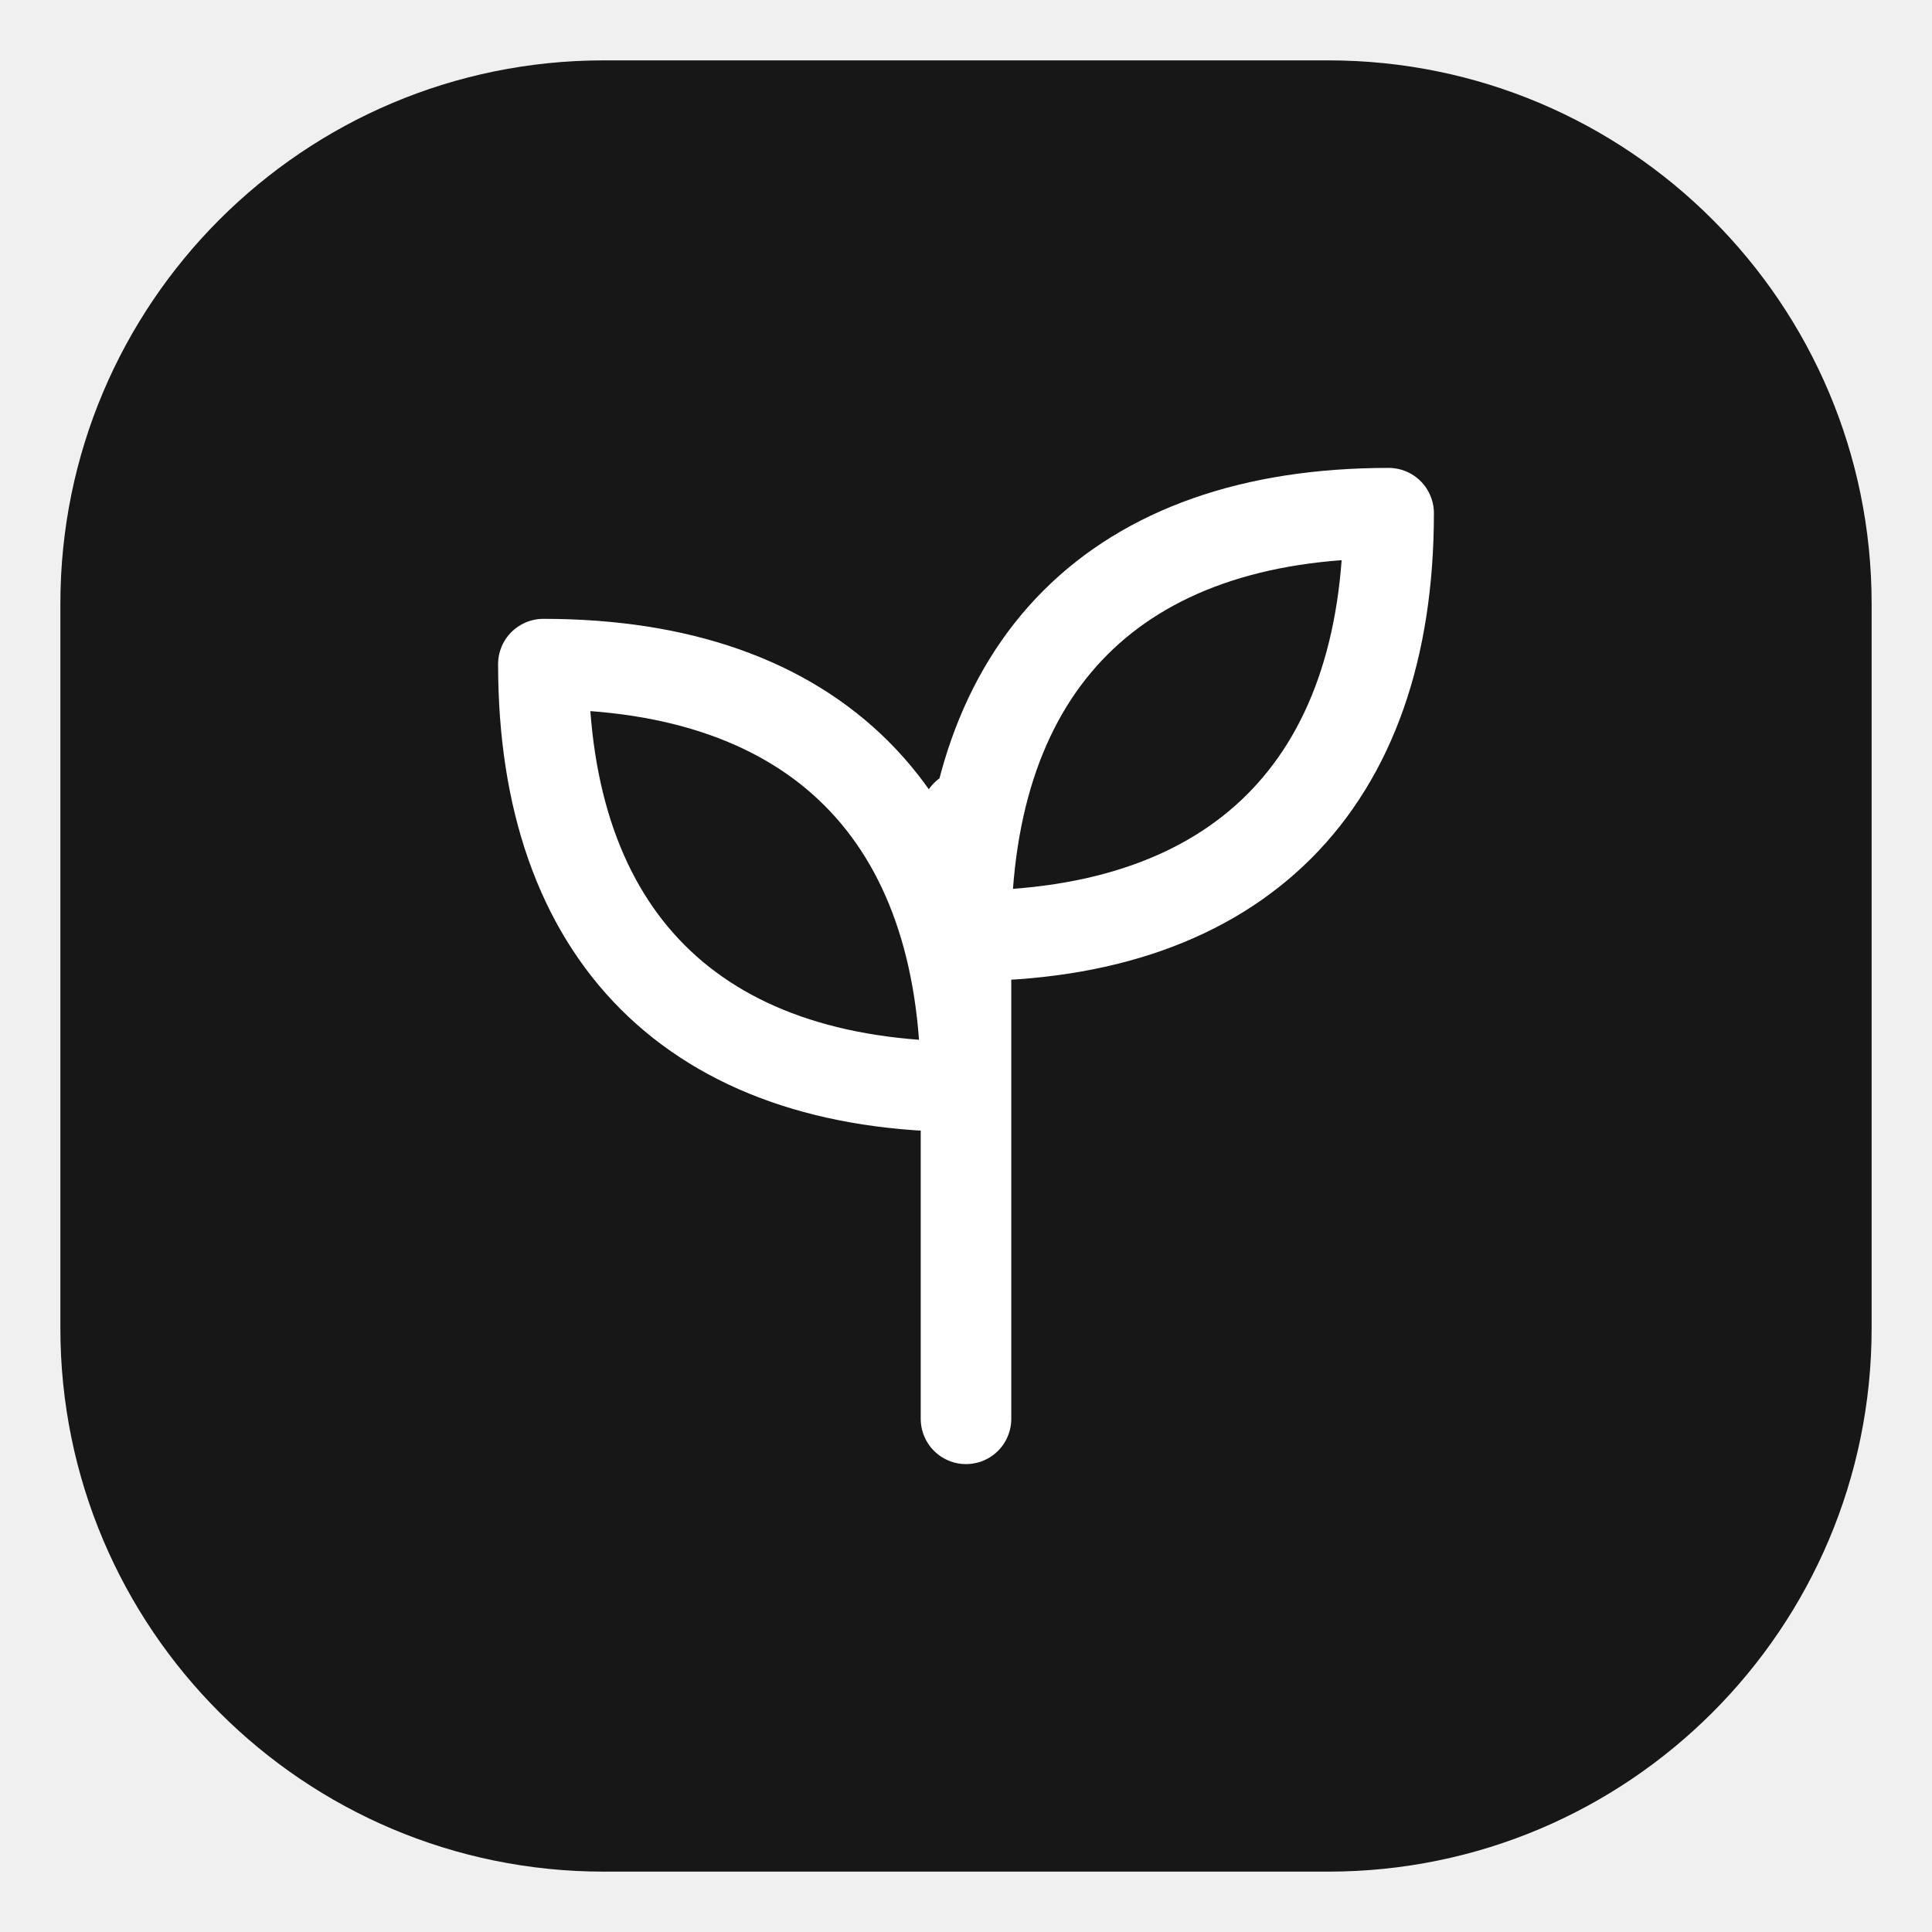
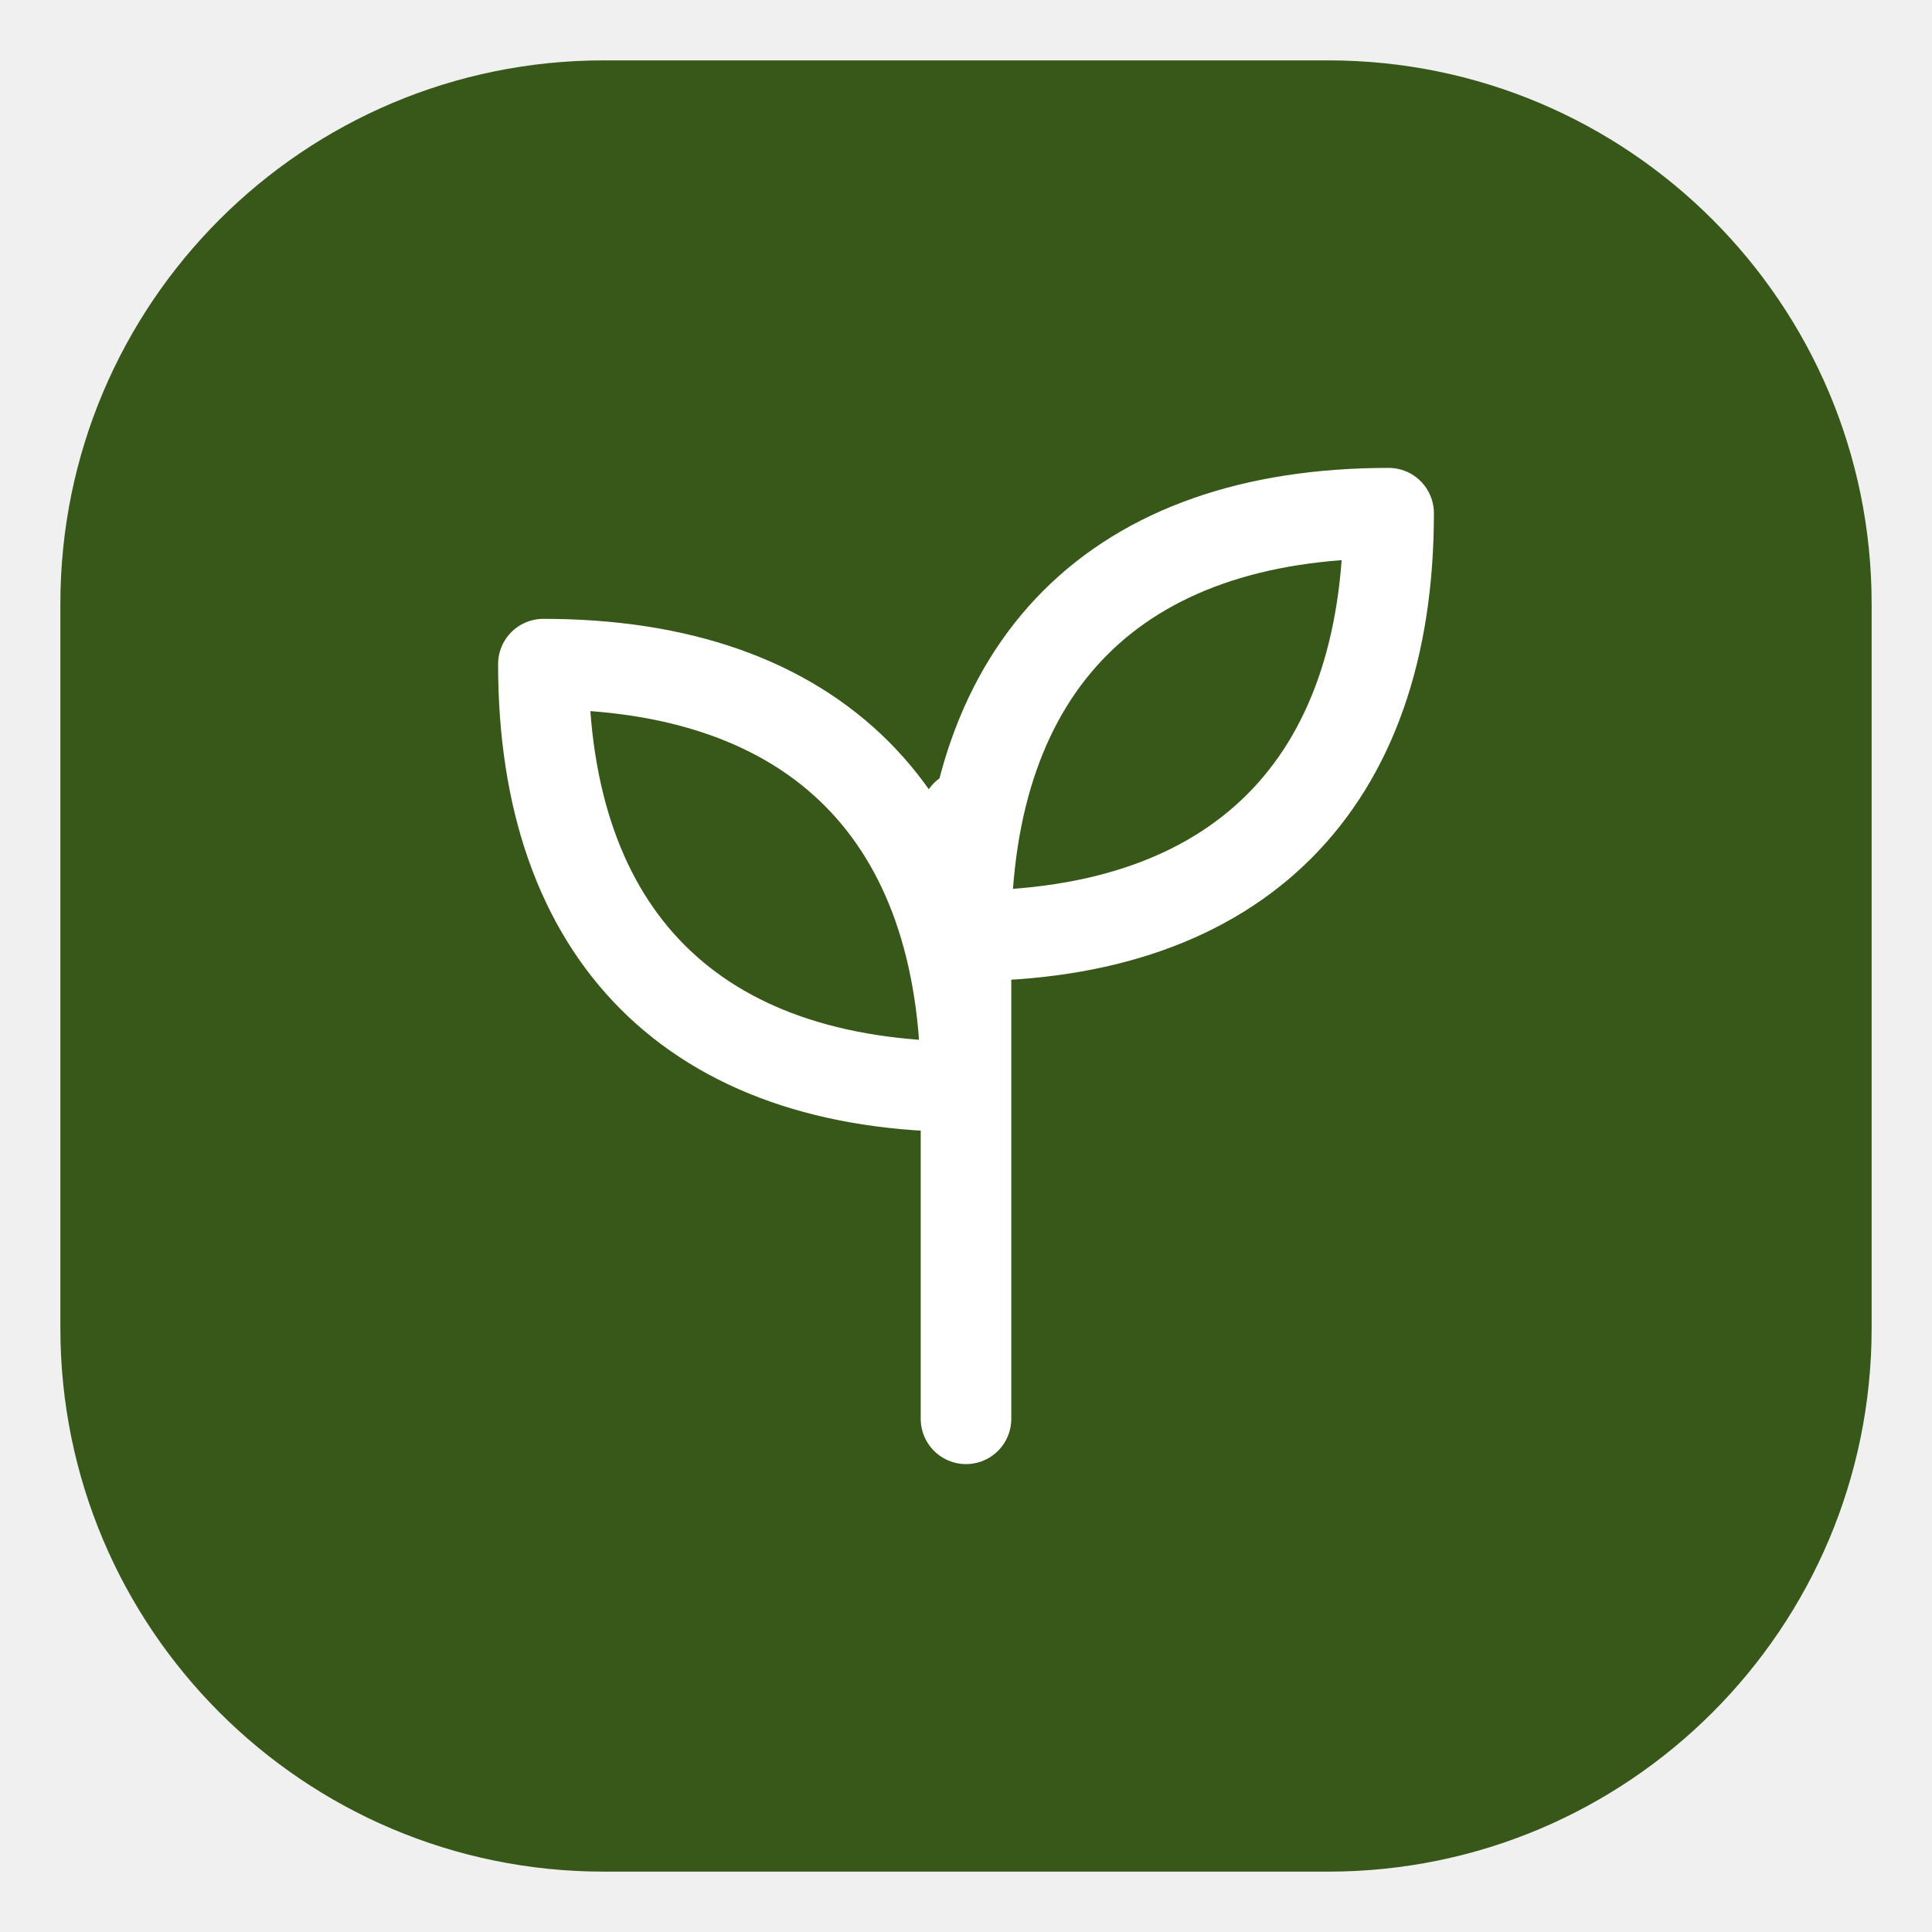
<svg xmlns="http://www.w3.org/2000/svg" viewBox="0 0 64 64">
-   <rect x="2" y="2" width="60" height="60" rx="18" fill="#171717" />
+   <rect x="2" y="2" width="60" height="60" rx="18" fill="#385819" />
  <path d="M32 47V27m0 9c-9 0-14-5-14-14 9 0 14 5 14 14Zm0-5c0-9 5-14 14-14 0 9-5 14-14 14Z" fill="none" stroke="#fff" stroke-linecap="round" stroke-linejoin="round" stroke-width="3" />
</svg>
